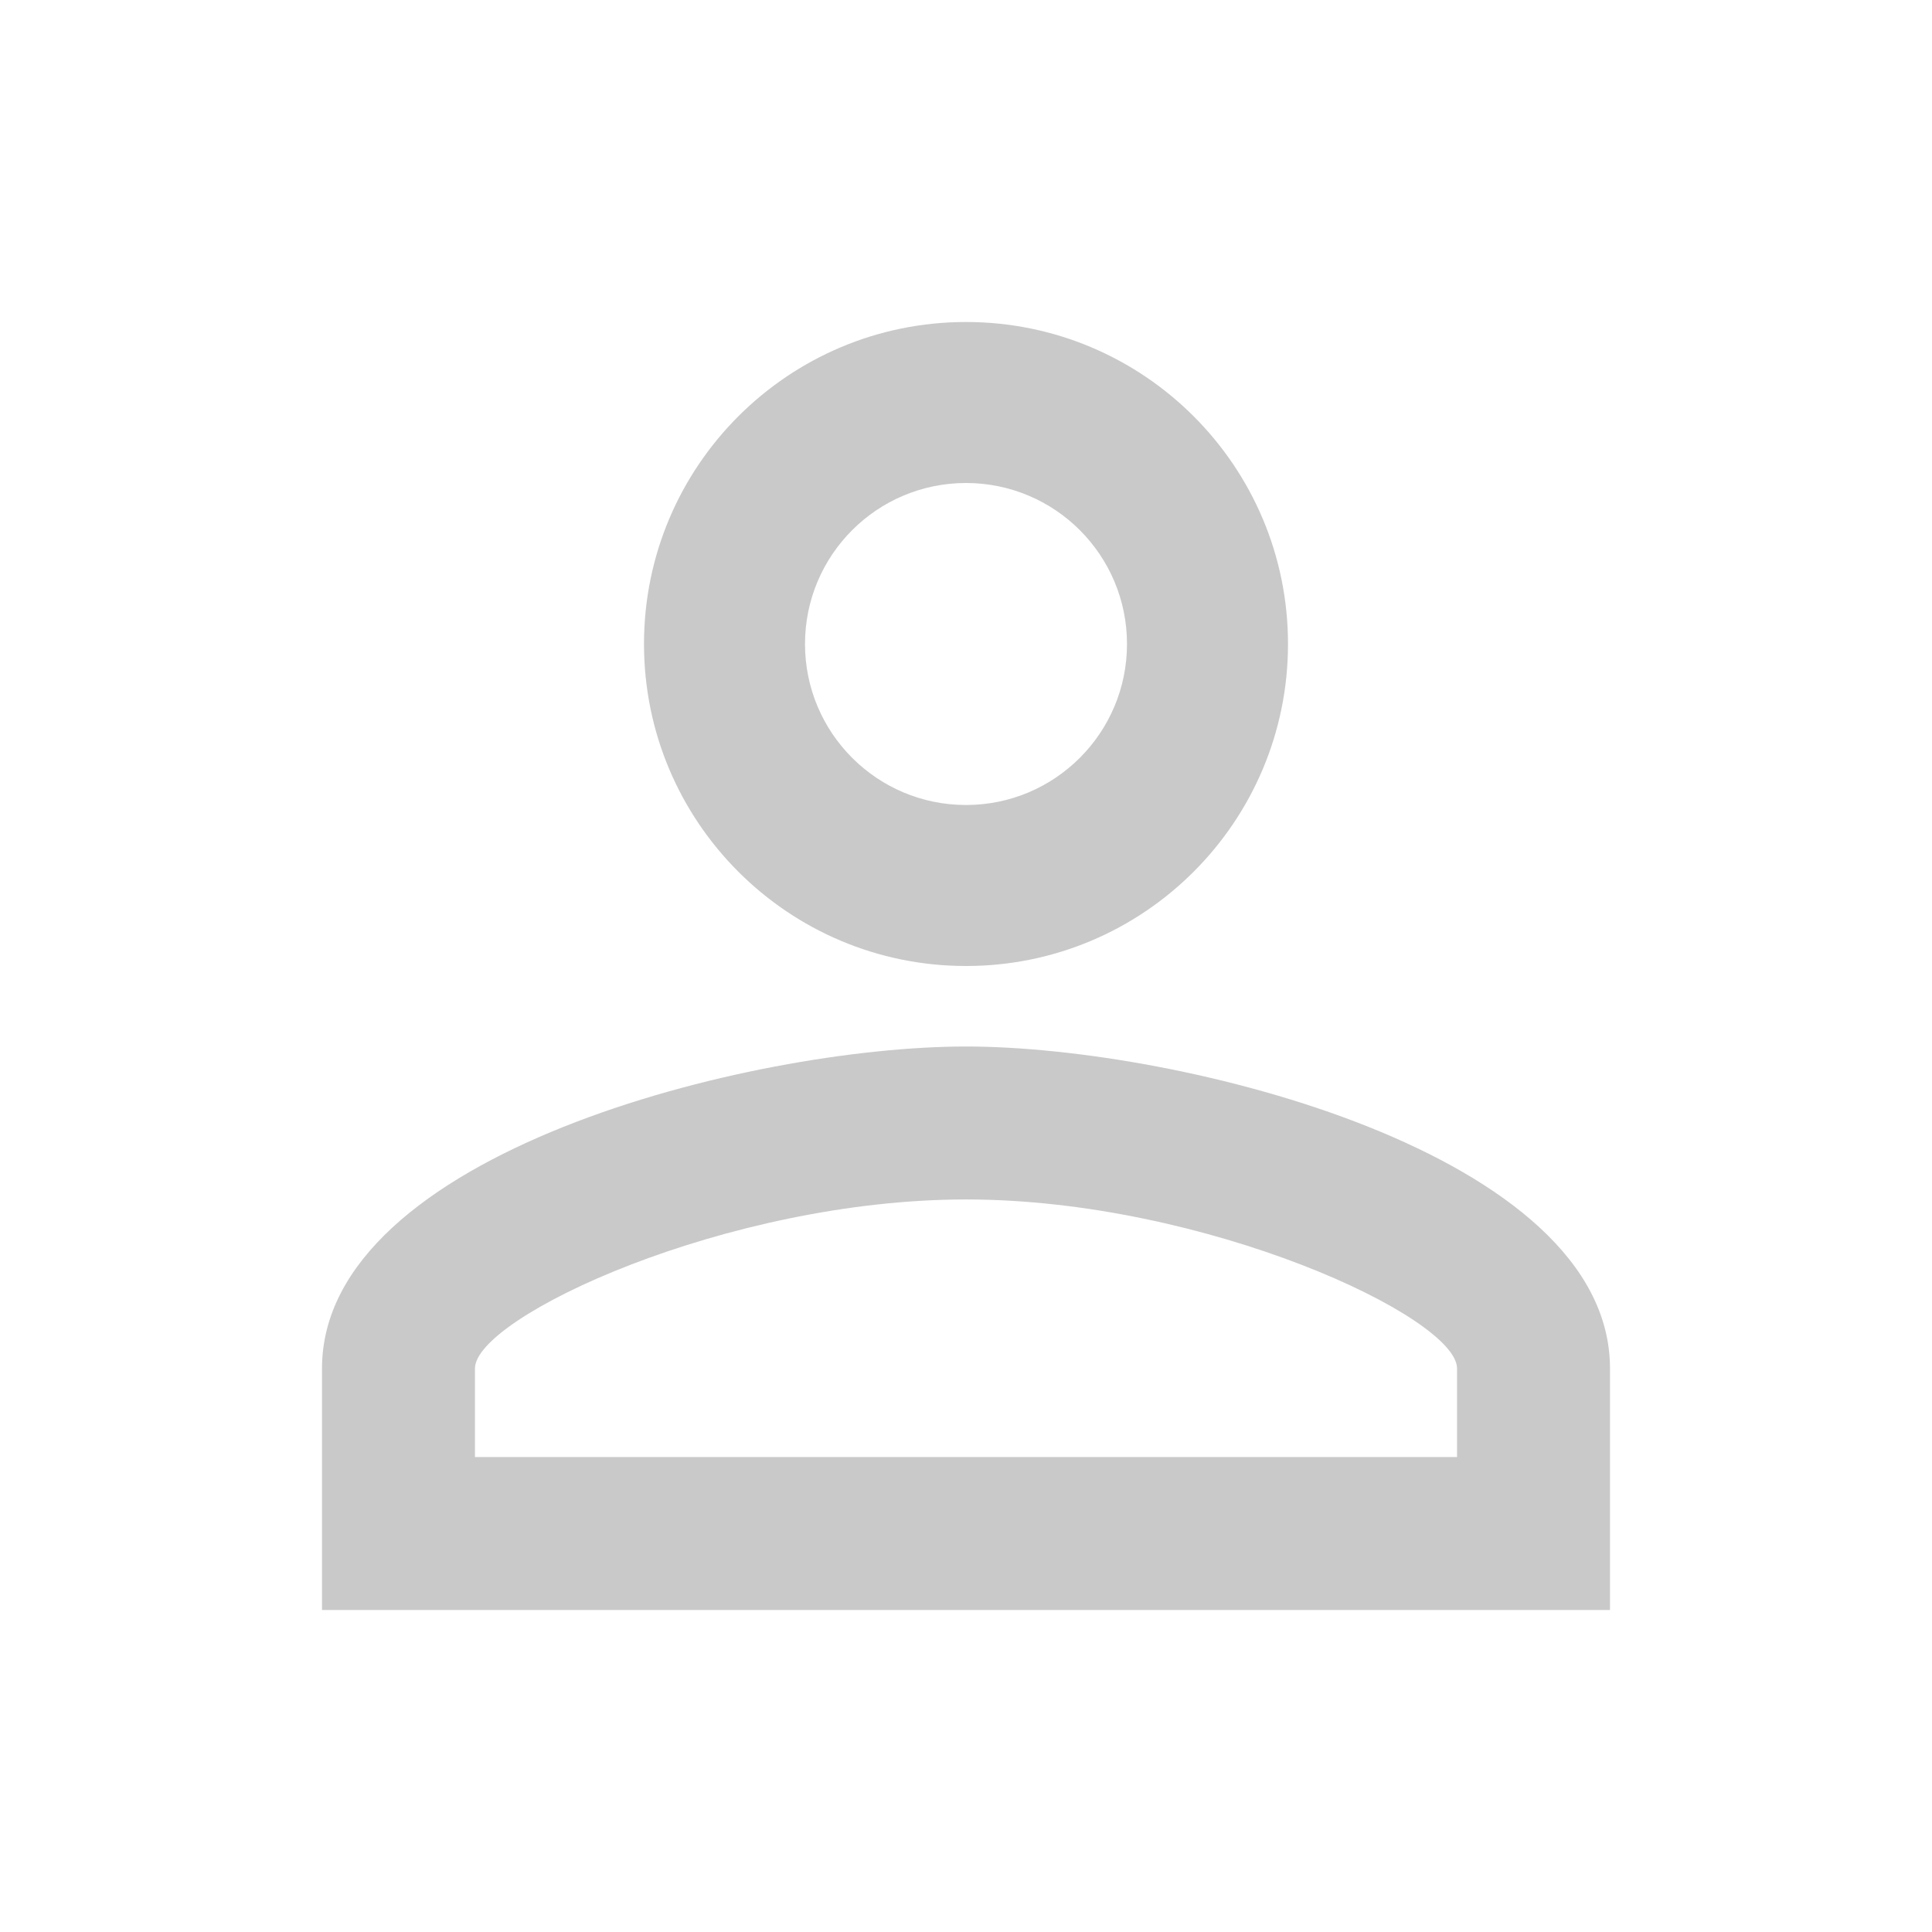
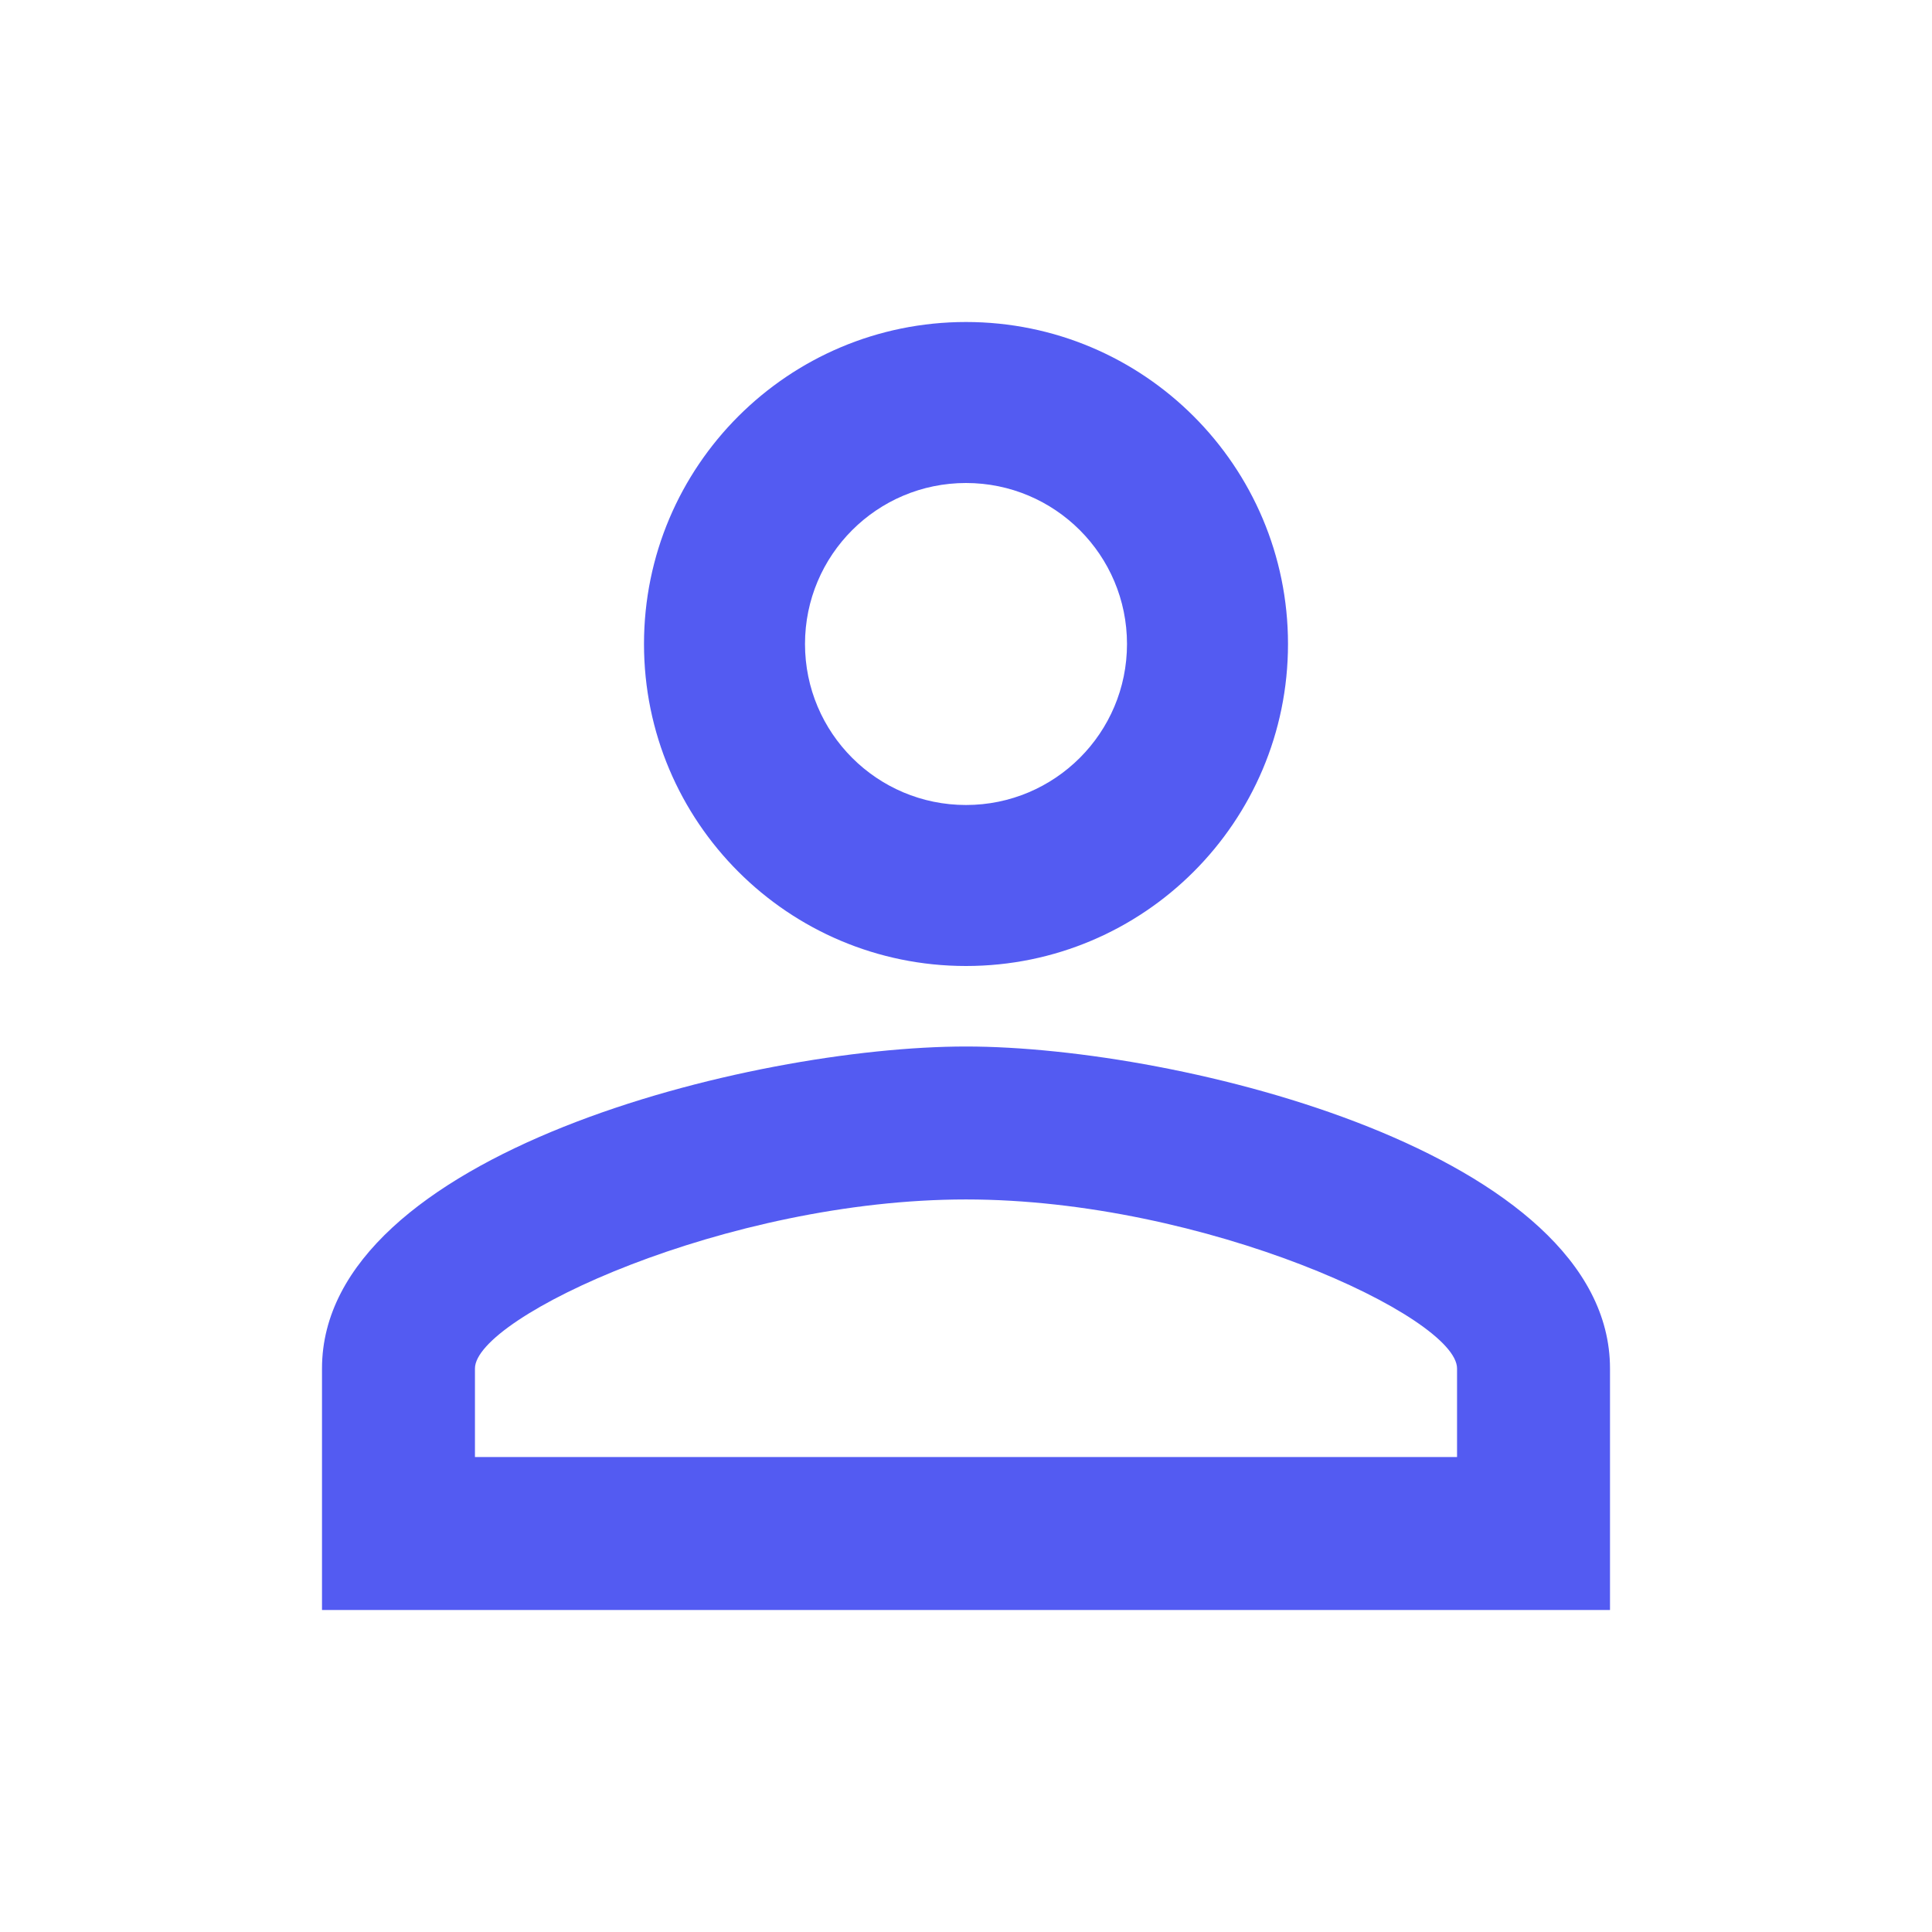
<svg xmlns="http://www.w3.org/2000/svg" viewBox="0 0 24 24">
-   <path d="M12,4A4,4 0 0,1 16,8A4,4 0 0,1 12,12A4,4 0 0,1 8,8A4,4 0 0,1 12,4M12,6A2,2 0 0,0 10,8A2,2 0 0,0 12,10A2,2 0 0,0 14,8A2,2 0 0,0 12,6M12,13C14.67,13 20,14.33 20,17V20H4V17C4,14.33 9.33,13 12,13M12,14.9C9.03,14.9 5.9,16.36 5.9,17V18.1H18.1V17C18.1,16.36 14.97,14.9 12,14.9Z" fill="#c9c9c9" />
+   <path d="M12,4A4,4 0 0,1 16,8A4,4 0 0,1 12,12A4,4 0 0,1 8,8A4,4 0 0,1 12,4M12,6A2,2 0 0,0 10,8A2,2 0 0,0 12,10A2,2 0 0,0 14,8A2,2 0 0,0 12,6M12,13C14.67,13 20,14.33 20,17V20H4V17C4,14.33 9.33,13 12,13M12,14.9C9.03,14.9 5.9,16.36 5.9,17V18.1H18.1V17C18.1,16.36 14.97,14.9 12,14.9Z" fill="#535bf2" />
</svg>
